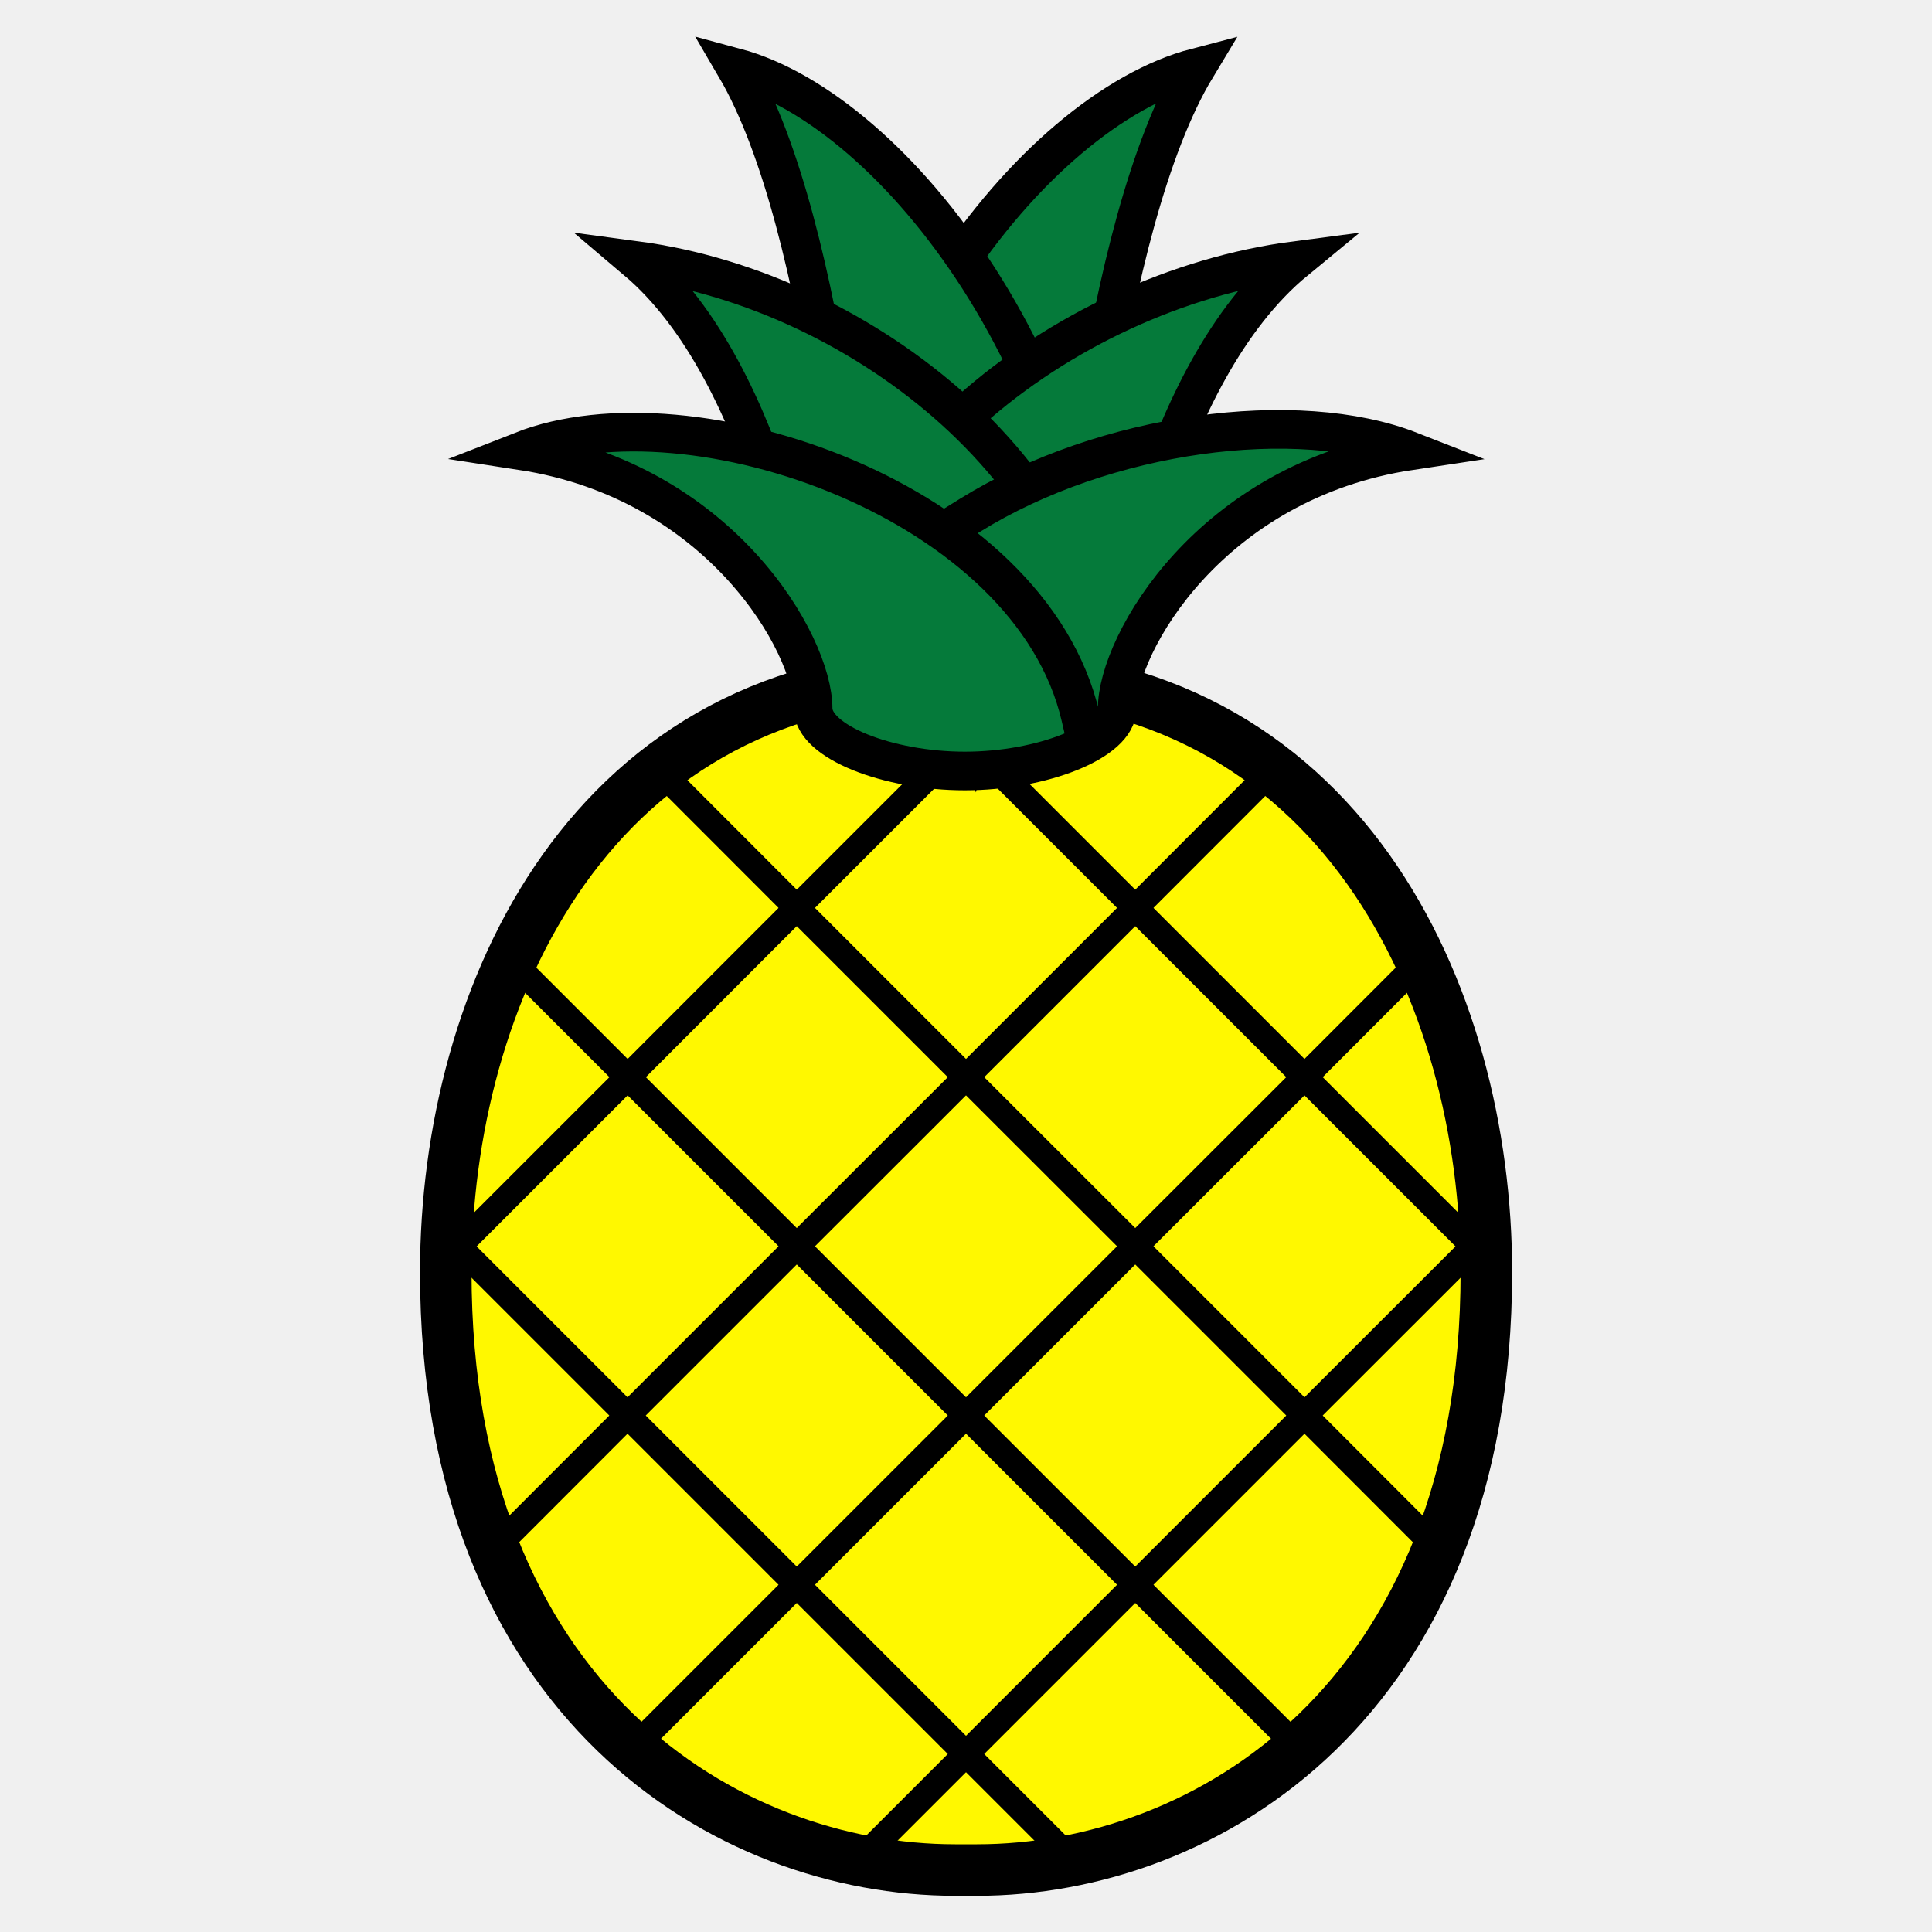
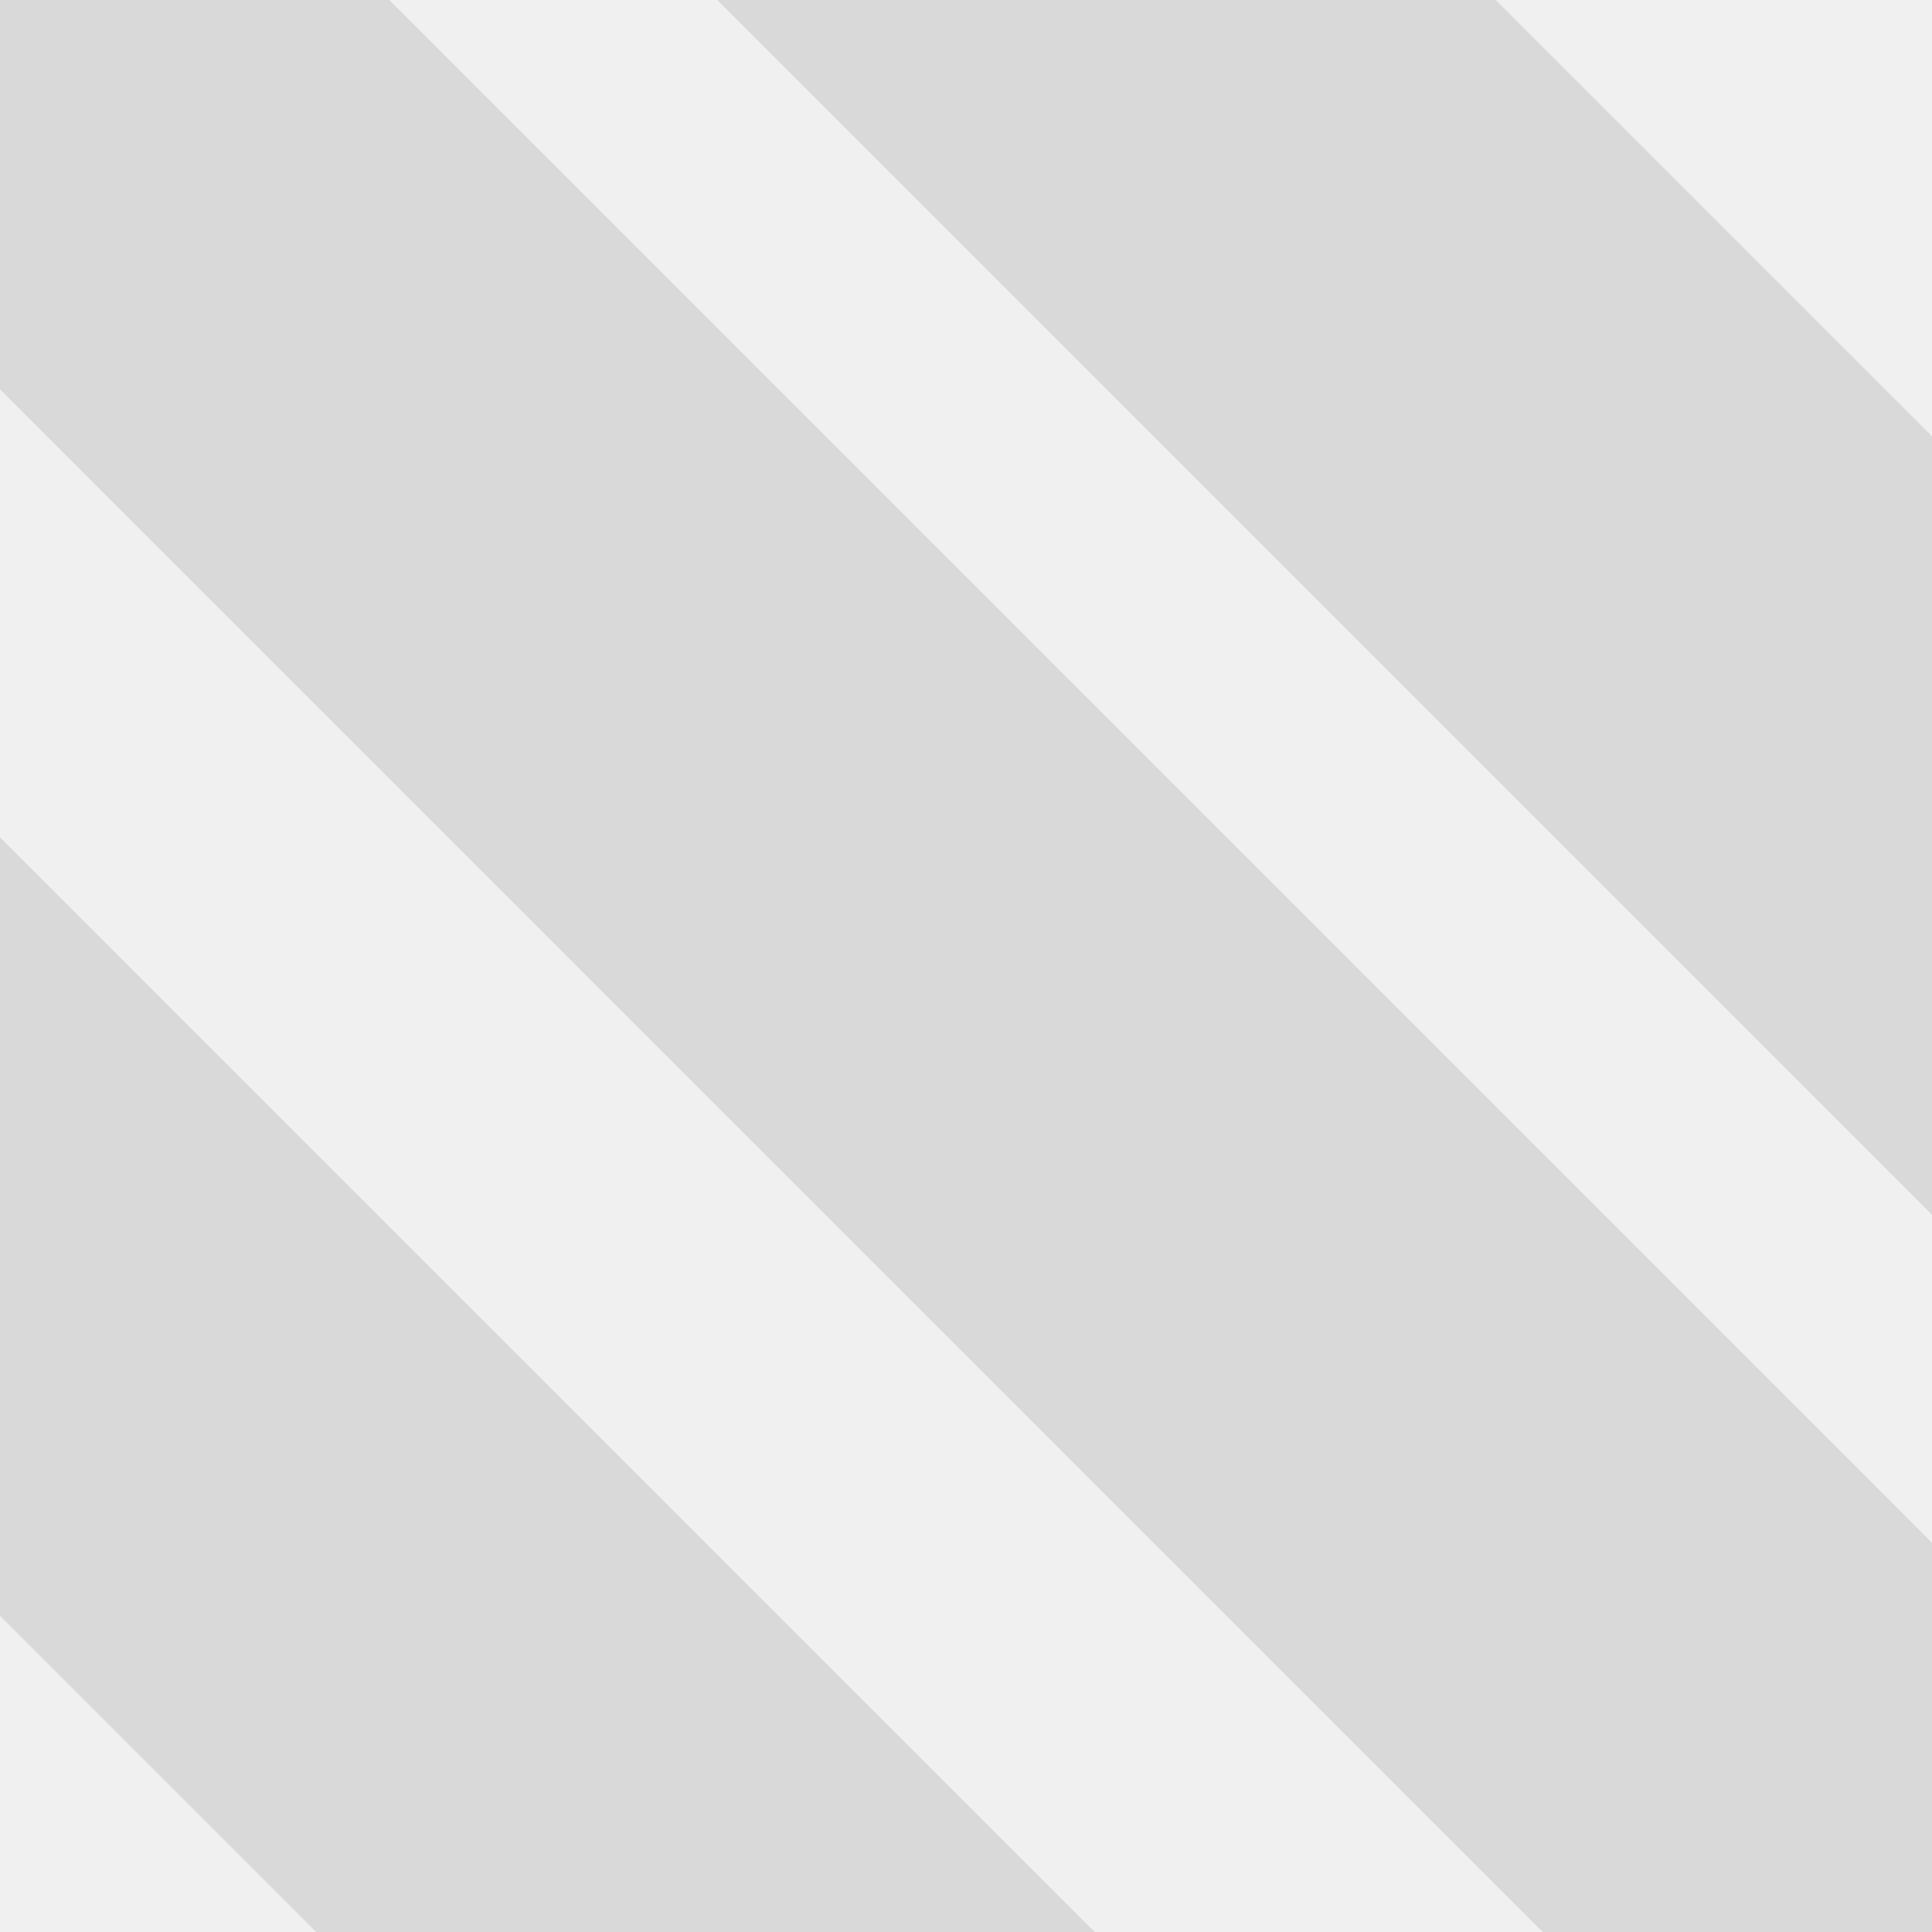
- <svg xmlns="http://www.w3.org/2000/svg" width="150px" height="150px" viewBox="0 0 150 150" id="ART">
+ <svg xmlns="http://www.w3.org/2000/svg" width="150" height="150" viewBox="0 0 150 150" fill="none">
+   <g clip-path="url(#clip0_1_2)">
+     <rect x="24.51" y="-31.171" width="42.744" height="243.747" transform="rotate(-45 24.5098 -31.171)" fill="#D9D9D9" />
+     <rect x="-22.355" y="7.87" width="42.744" height="243.747" transform="rotate(-45 -22.355 7.86975)" fill="#D9D9D9" />
+     <rect x="-62.784" y="62.672" width="42.744" height="243.747" transform="rotate(-45 -62.7839 62.6715)" fill="#D9D9D9" />
+   </g>
  <defs>
-     <style>.cls-1{fill:#fff800;}.cls-1,.cls-2,.cls-3,.cls-4,.cls-5{stroke:#000;}.cls-1,.cls-2,.cls-3,.cls-4{stroke-miterlimit:10;}.cls-1,.cls-4{stroke-width:4px;}.cls-2{fill:none;stroke-width:2px;}.cls-3,.cls-4,.cls-5{fill:#057a3a;}.cls-3,.cls-5{stroke-width:3px;}.cls-5{stroke-linecap:square;}</style>
+     <clipPath id="clip0_1_2">
+       <rect width="150" height="150" fill="white" />
+     </clipPath>
  </defs>
-   <path class="cls-1" d="M115.4,98.76c0,33.38-21.88,46.43-39.54,46.43H74.15c-17.66,0-39.54-13.06-39.54-46.43,0-21.46,11.25-46.43,39.54-46.43h1.71C104.14,52.33,115.4,77.3,115.4,98.76Z" data-name="&lt;Path&gt;" id="_Path_" />
-   <polyline class="cls-2" points="83.27 144.45 75 136.18 61.86 123.04 48.72 109.9 35.59 96.77 34.67 95.85" />
-   <polyline class="cls-2" points="111.63 120.26 101.28 109.9 88.14 96.76 75 83.63 61.86 70.49 51.13 59.75" />
-   <polyline class="cls-2" points="115.33 95.85 114.42 96.77 101.28 109.9 88.14 123.04 75 136.18 66.73 144.45" />
-   <polyline class="cls-2" points="98.87 59.75 88.14 70.49 75 83.63 61.86 96.76 48.72 109.9 38.37 120.26" />
-   <polyline class="cls-2" points="70.15 52.5 75 57.35 88.14 70.49 101.28 83.63 114.42 96.77 115.39 97.74 115.39 97.75" />
-   <polyline class="cls-2" points="100.87 135.77 88.14 123.04 75 109.9 61.86 96.76 48.73 83.63 39.69 74.59" />
-   <polyline class="cls-2" points="34.61 97.75 34.61 97.74 35.59 96.77 48.73 83.63 61.86 70.49 75 57.35 79.85 52.5" />
-   <polyline class="cls-2" points="110.32 74.58 101.28 83.63 88.14 96.76 75 109.9 61.86 123.04 49.13 135.77" />
-   <path class="cls-3" d="M82.93,54.24c0-7,2.5-36.66,9.95-49-12.72,3.32-29,24.11-29,49C63.86,57.61,82.93,58,82.93,54.24Z" />
-   <path class="cls-3" d="M66.79,54.24c0-7-2.43-36.66-9.67-49,12.36,3.32,28.51,24.11,28.51,49C85.63,57.61,66.79,58,66.79,54.24Z" />
-   <path class="cls-3" d="M86.34,55c0-5,3.57-26,14.23-34.77C82.38,22.6,63.69,37.35,63.69,55,63.69,57.41,86.34,57.7,86.34,55Z" />
-   <path class="cls-3" d="M63.26,55c0-5-3.47-26-13.83-34.77C67.11,22.6,85.58,37.35,85.58,55,85.58,57.41,63.26,57.7,63.26,55Z" />
-   <path class="cls-4" d="M74.95,55a.66.66,0,0,1,0,.25.51.51,0,0,1-.05-.25c0-.46,0-.91.05-1.35C74.94,54.12,74.95,54.57,74.95,55Z" />
-   <path class="cls-5" d="M75.32,40c10.48-6.5,25.44-8.41,34.16-5-15.5,2.33-22.74,15-22.74,20,0,2.58-5.87,4.86-11.83,4.86S63.13,57.6,63.13,55c0-5-7.21-17.64-22.61-20C53.69,29.83,80,38.91,83.89,55.64" />
</svg>
